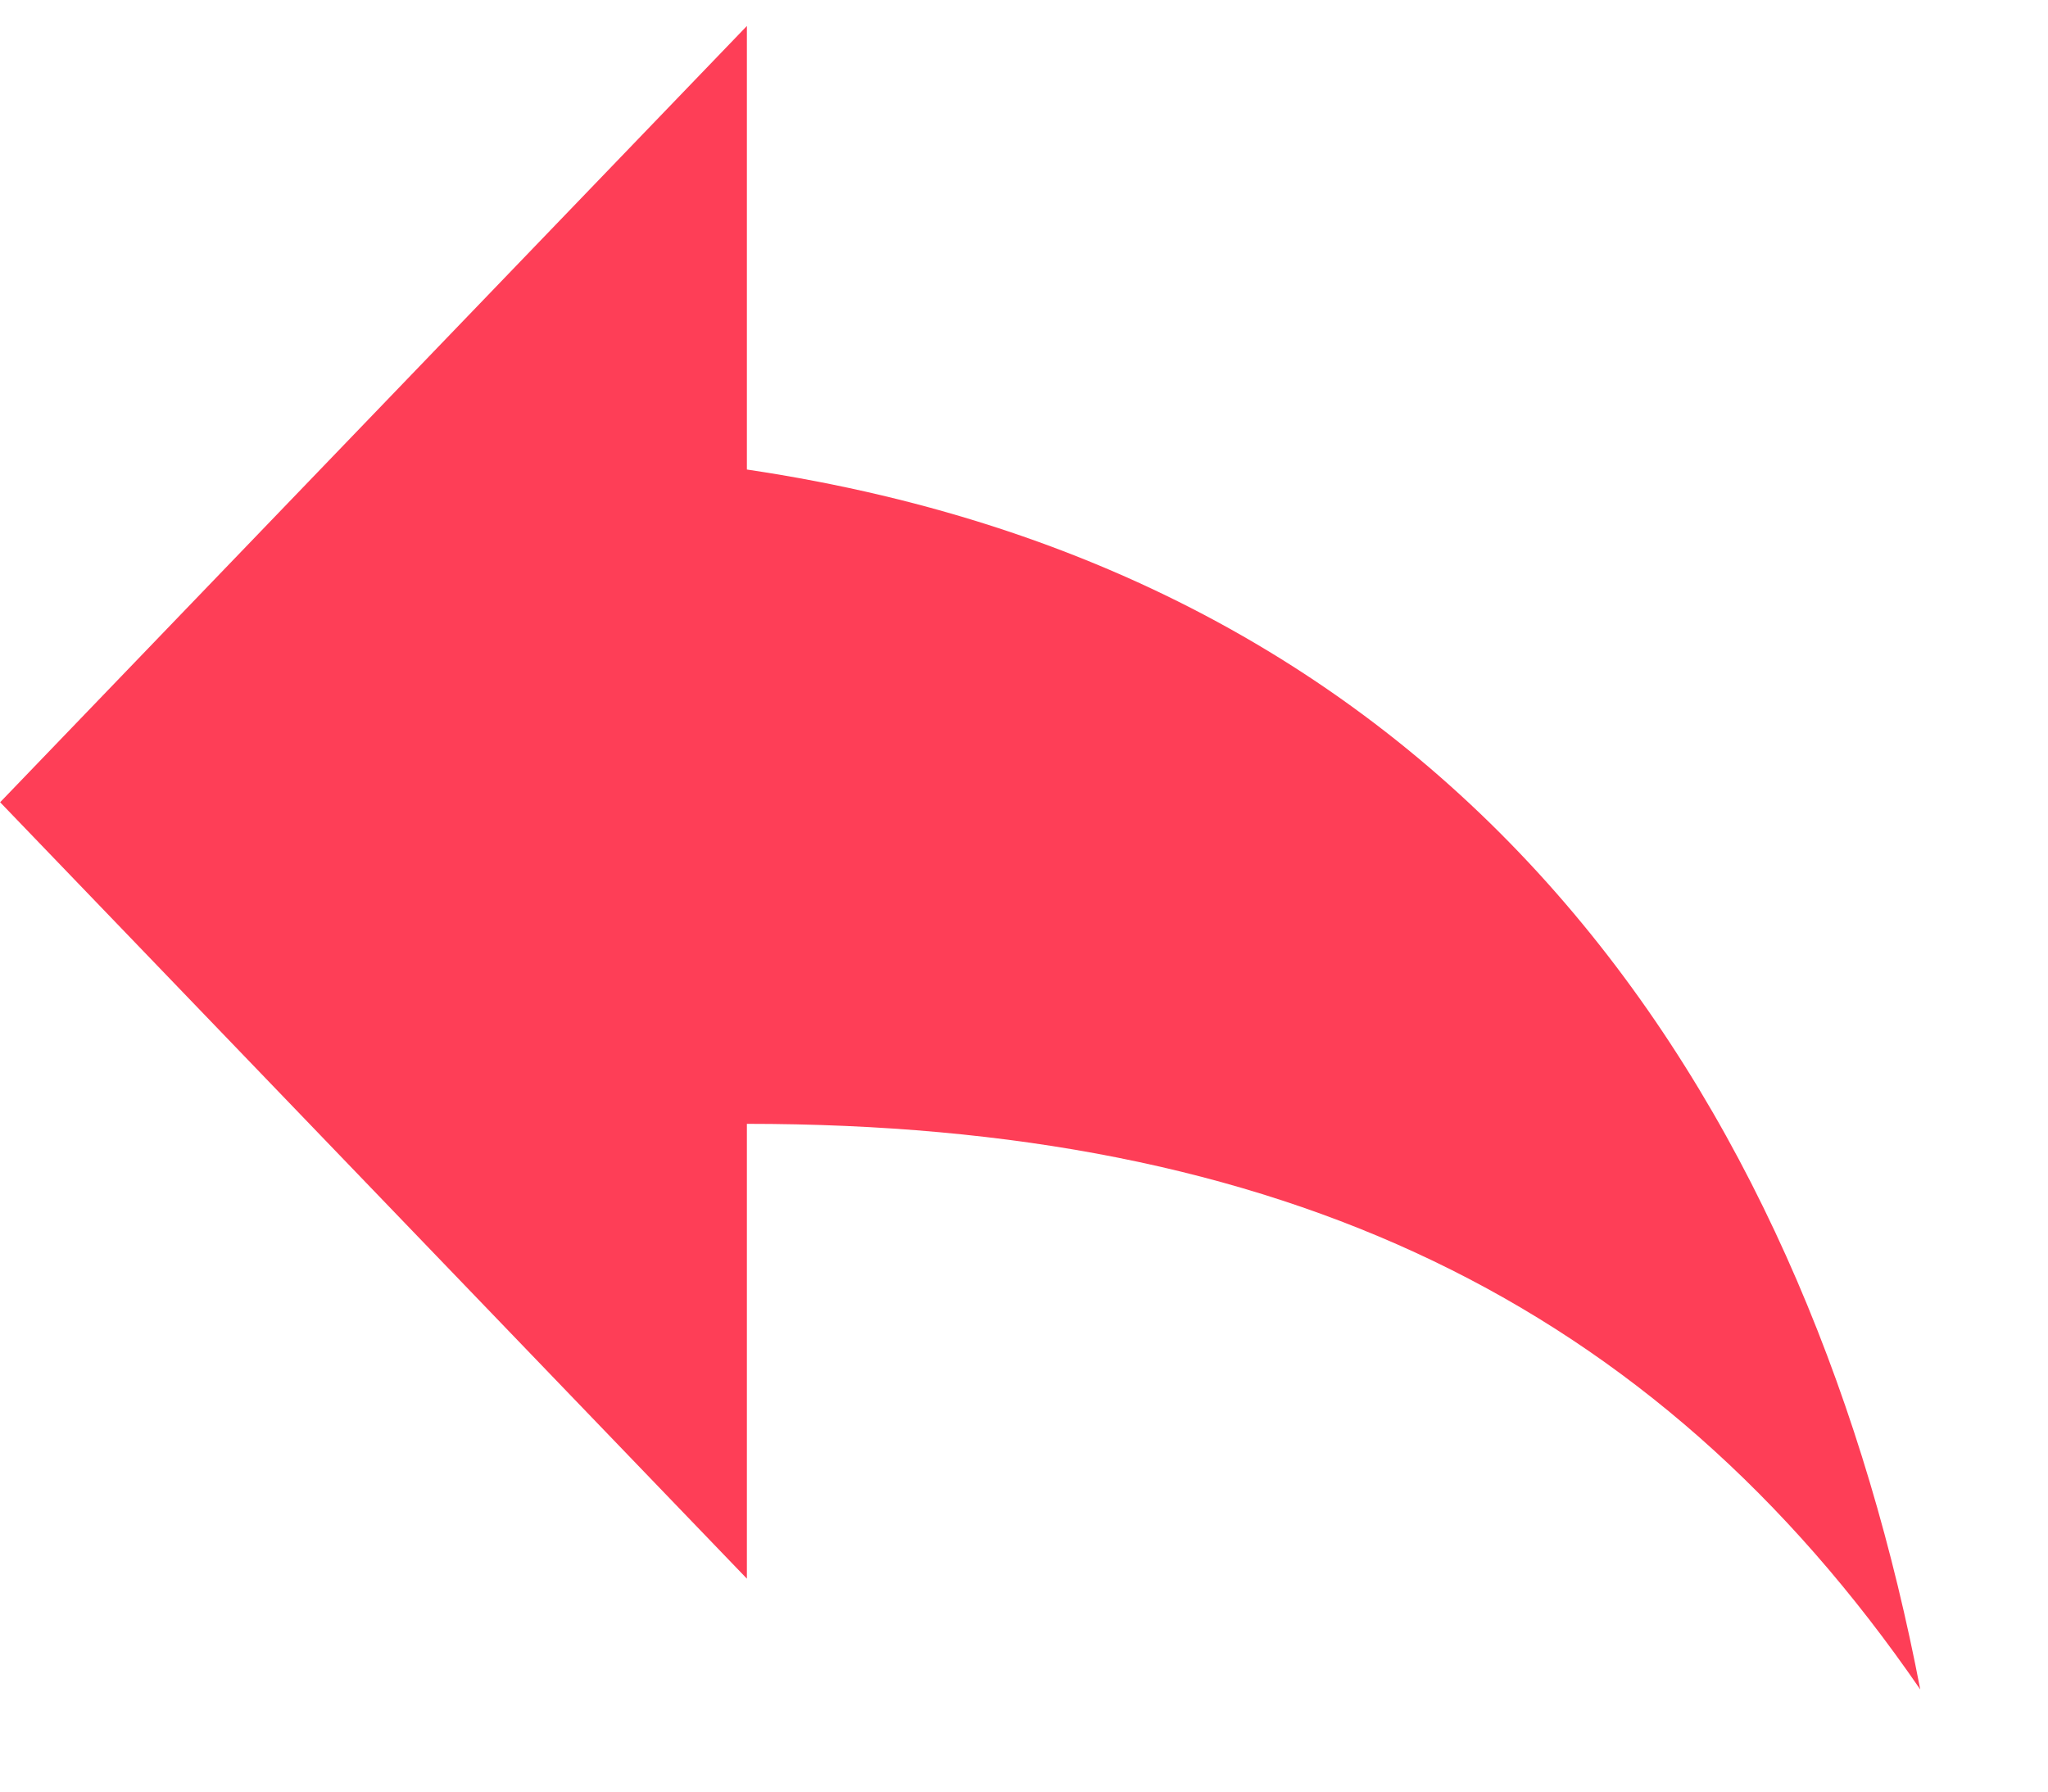
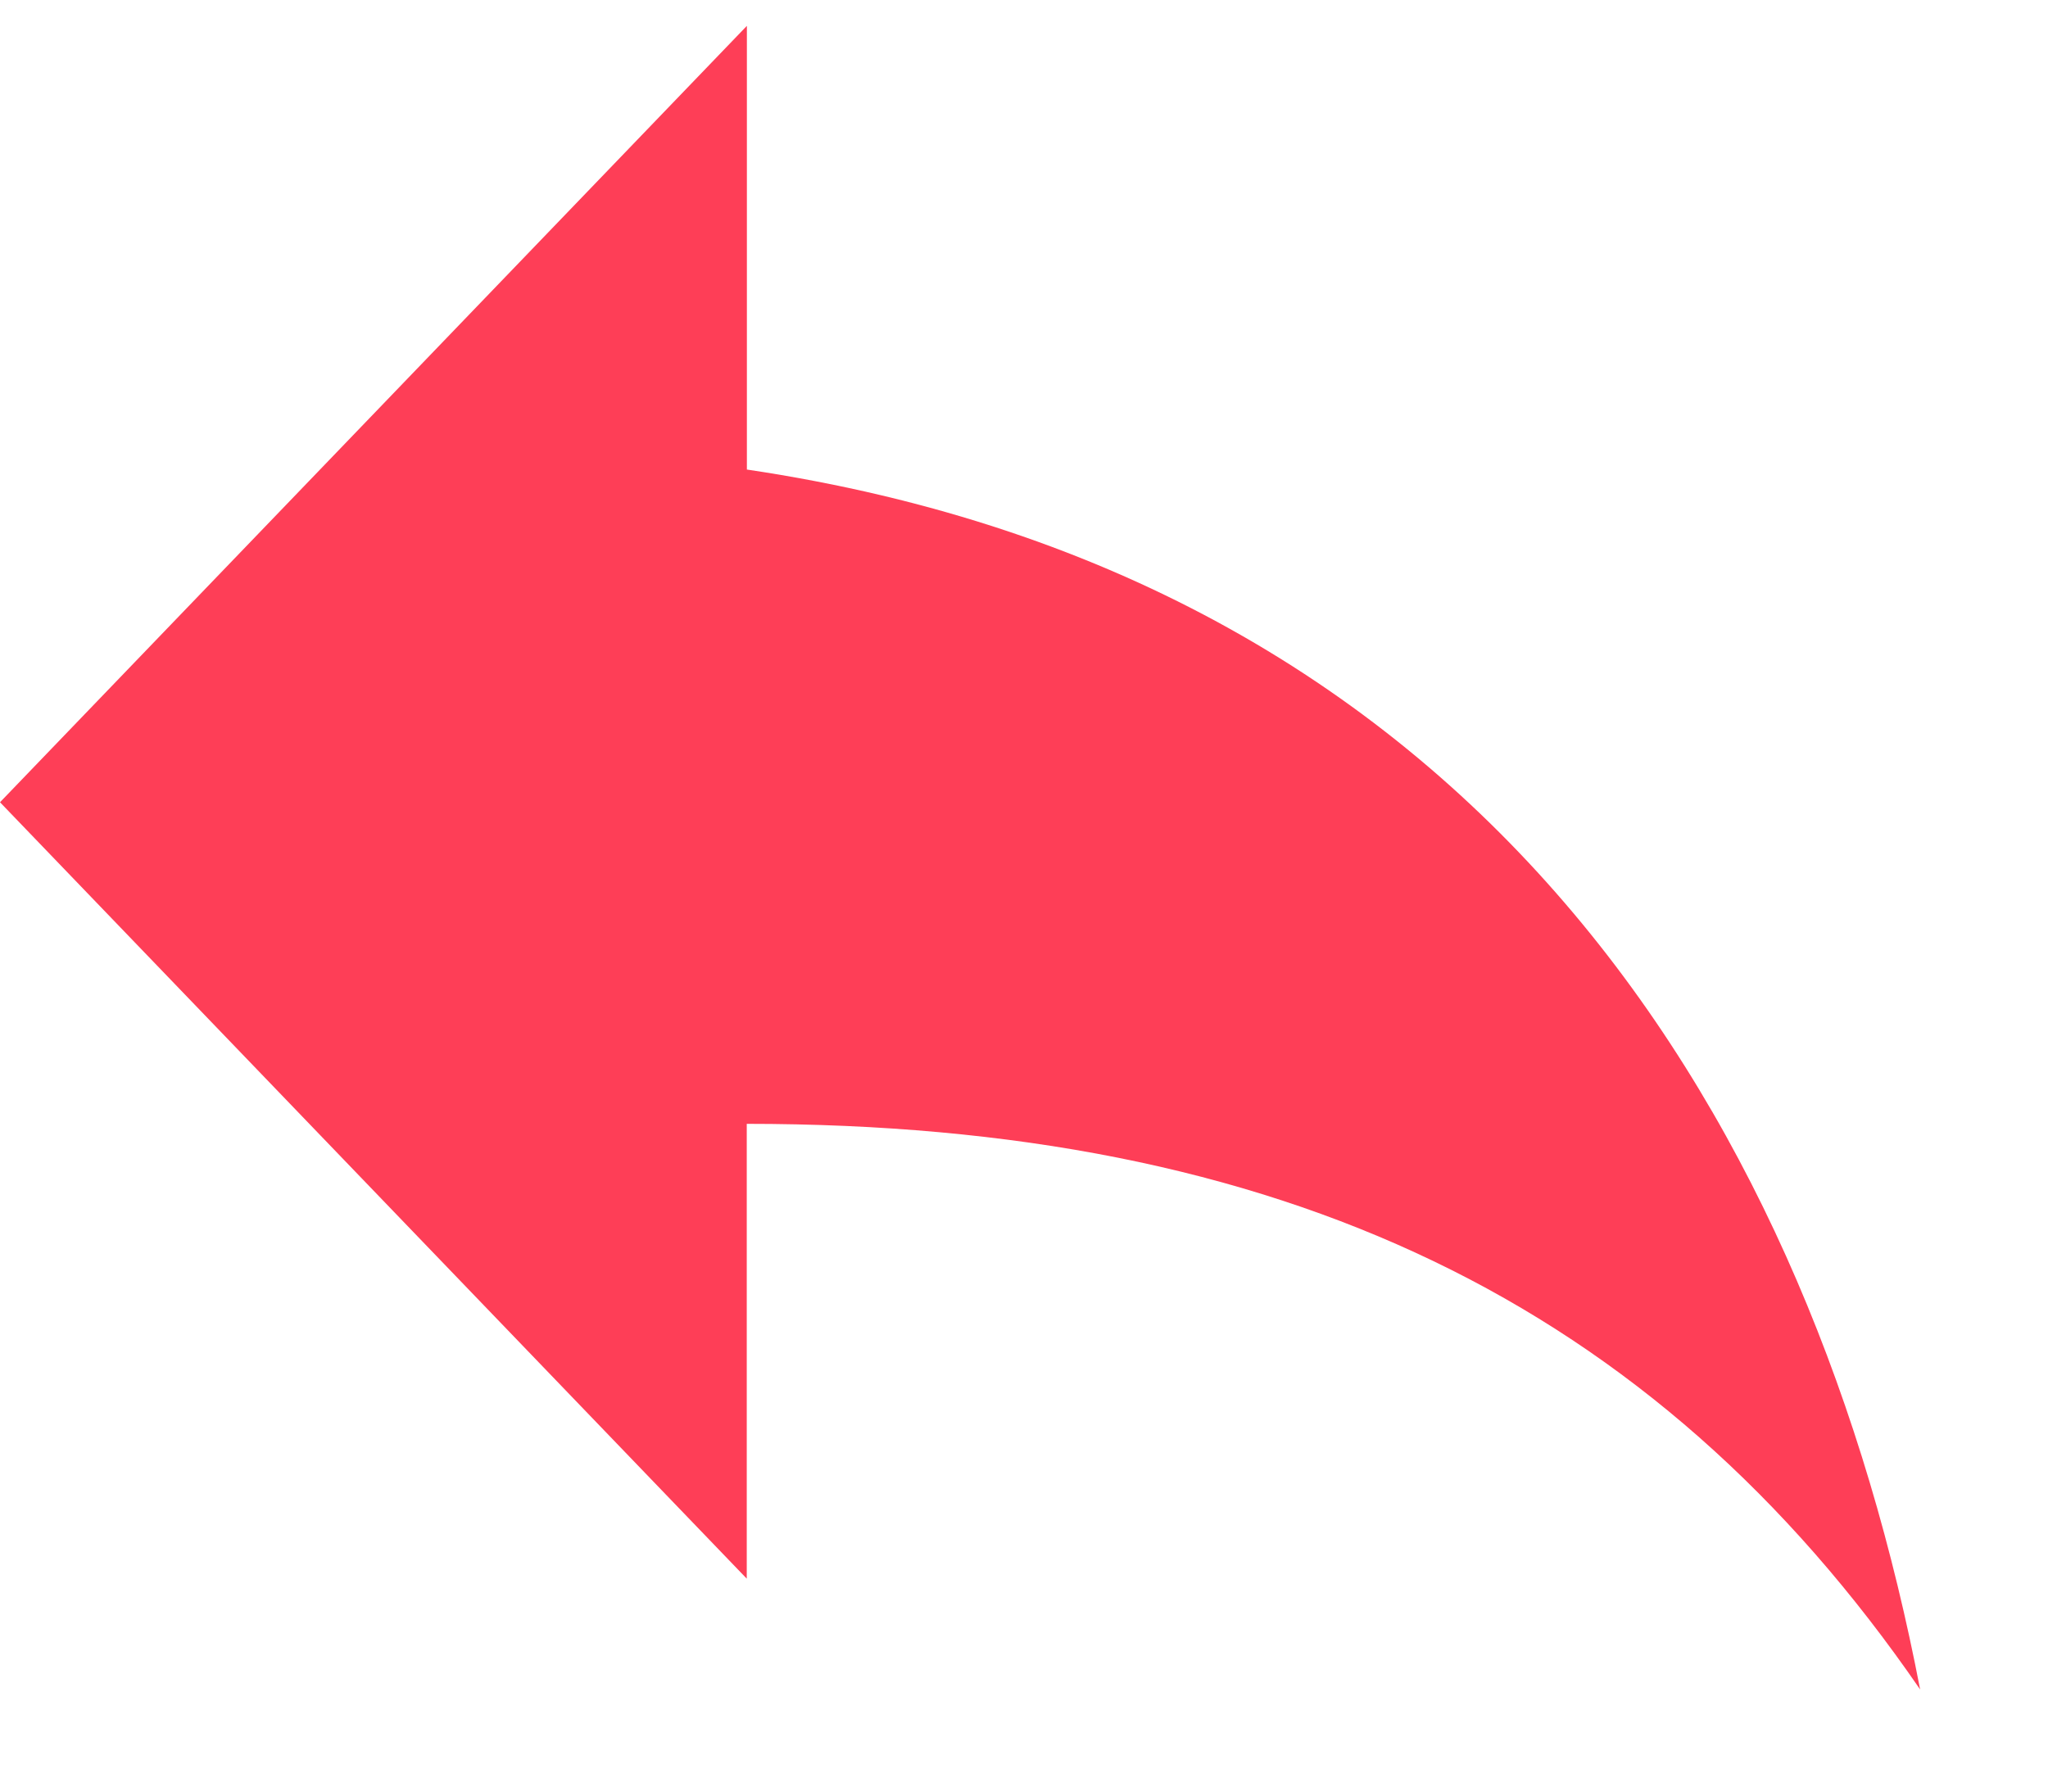
- <svg xmlns="http://www.w3.org/2000/svg" width="16" height="14" viewBox="0 0 16 14" fill="none">
-   <path fill-rule="evenodd" clip-rule="evenodd" d="M5.835 3.669V0.203L0.001 6.269L5.835 12.336V8.782C10.002 8.782 12.918 10.169 15.002 13.202C14.169 8.869 11.668 4.536 5.835 3.669Z" fill="#fe3e57" />
+ <svg xmlns="http://www.w3.org/2000/svg" width="16" height="14" fill="none">
+   <path fill-rule="evenodd" clip-rule="evenodd" d="M5.835 3.67V.202L0 6.269l5.834 6.067V8.782c4.167 0 7.083 1.387 9.167 4.42-.833-4.333-3.334-8.666-9.167-9.533z" fill="#fe3e57" />
</svg>
